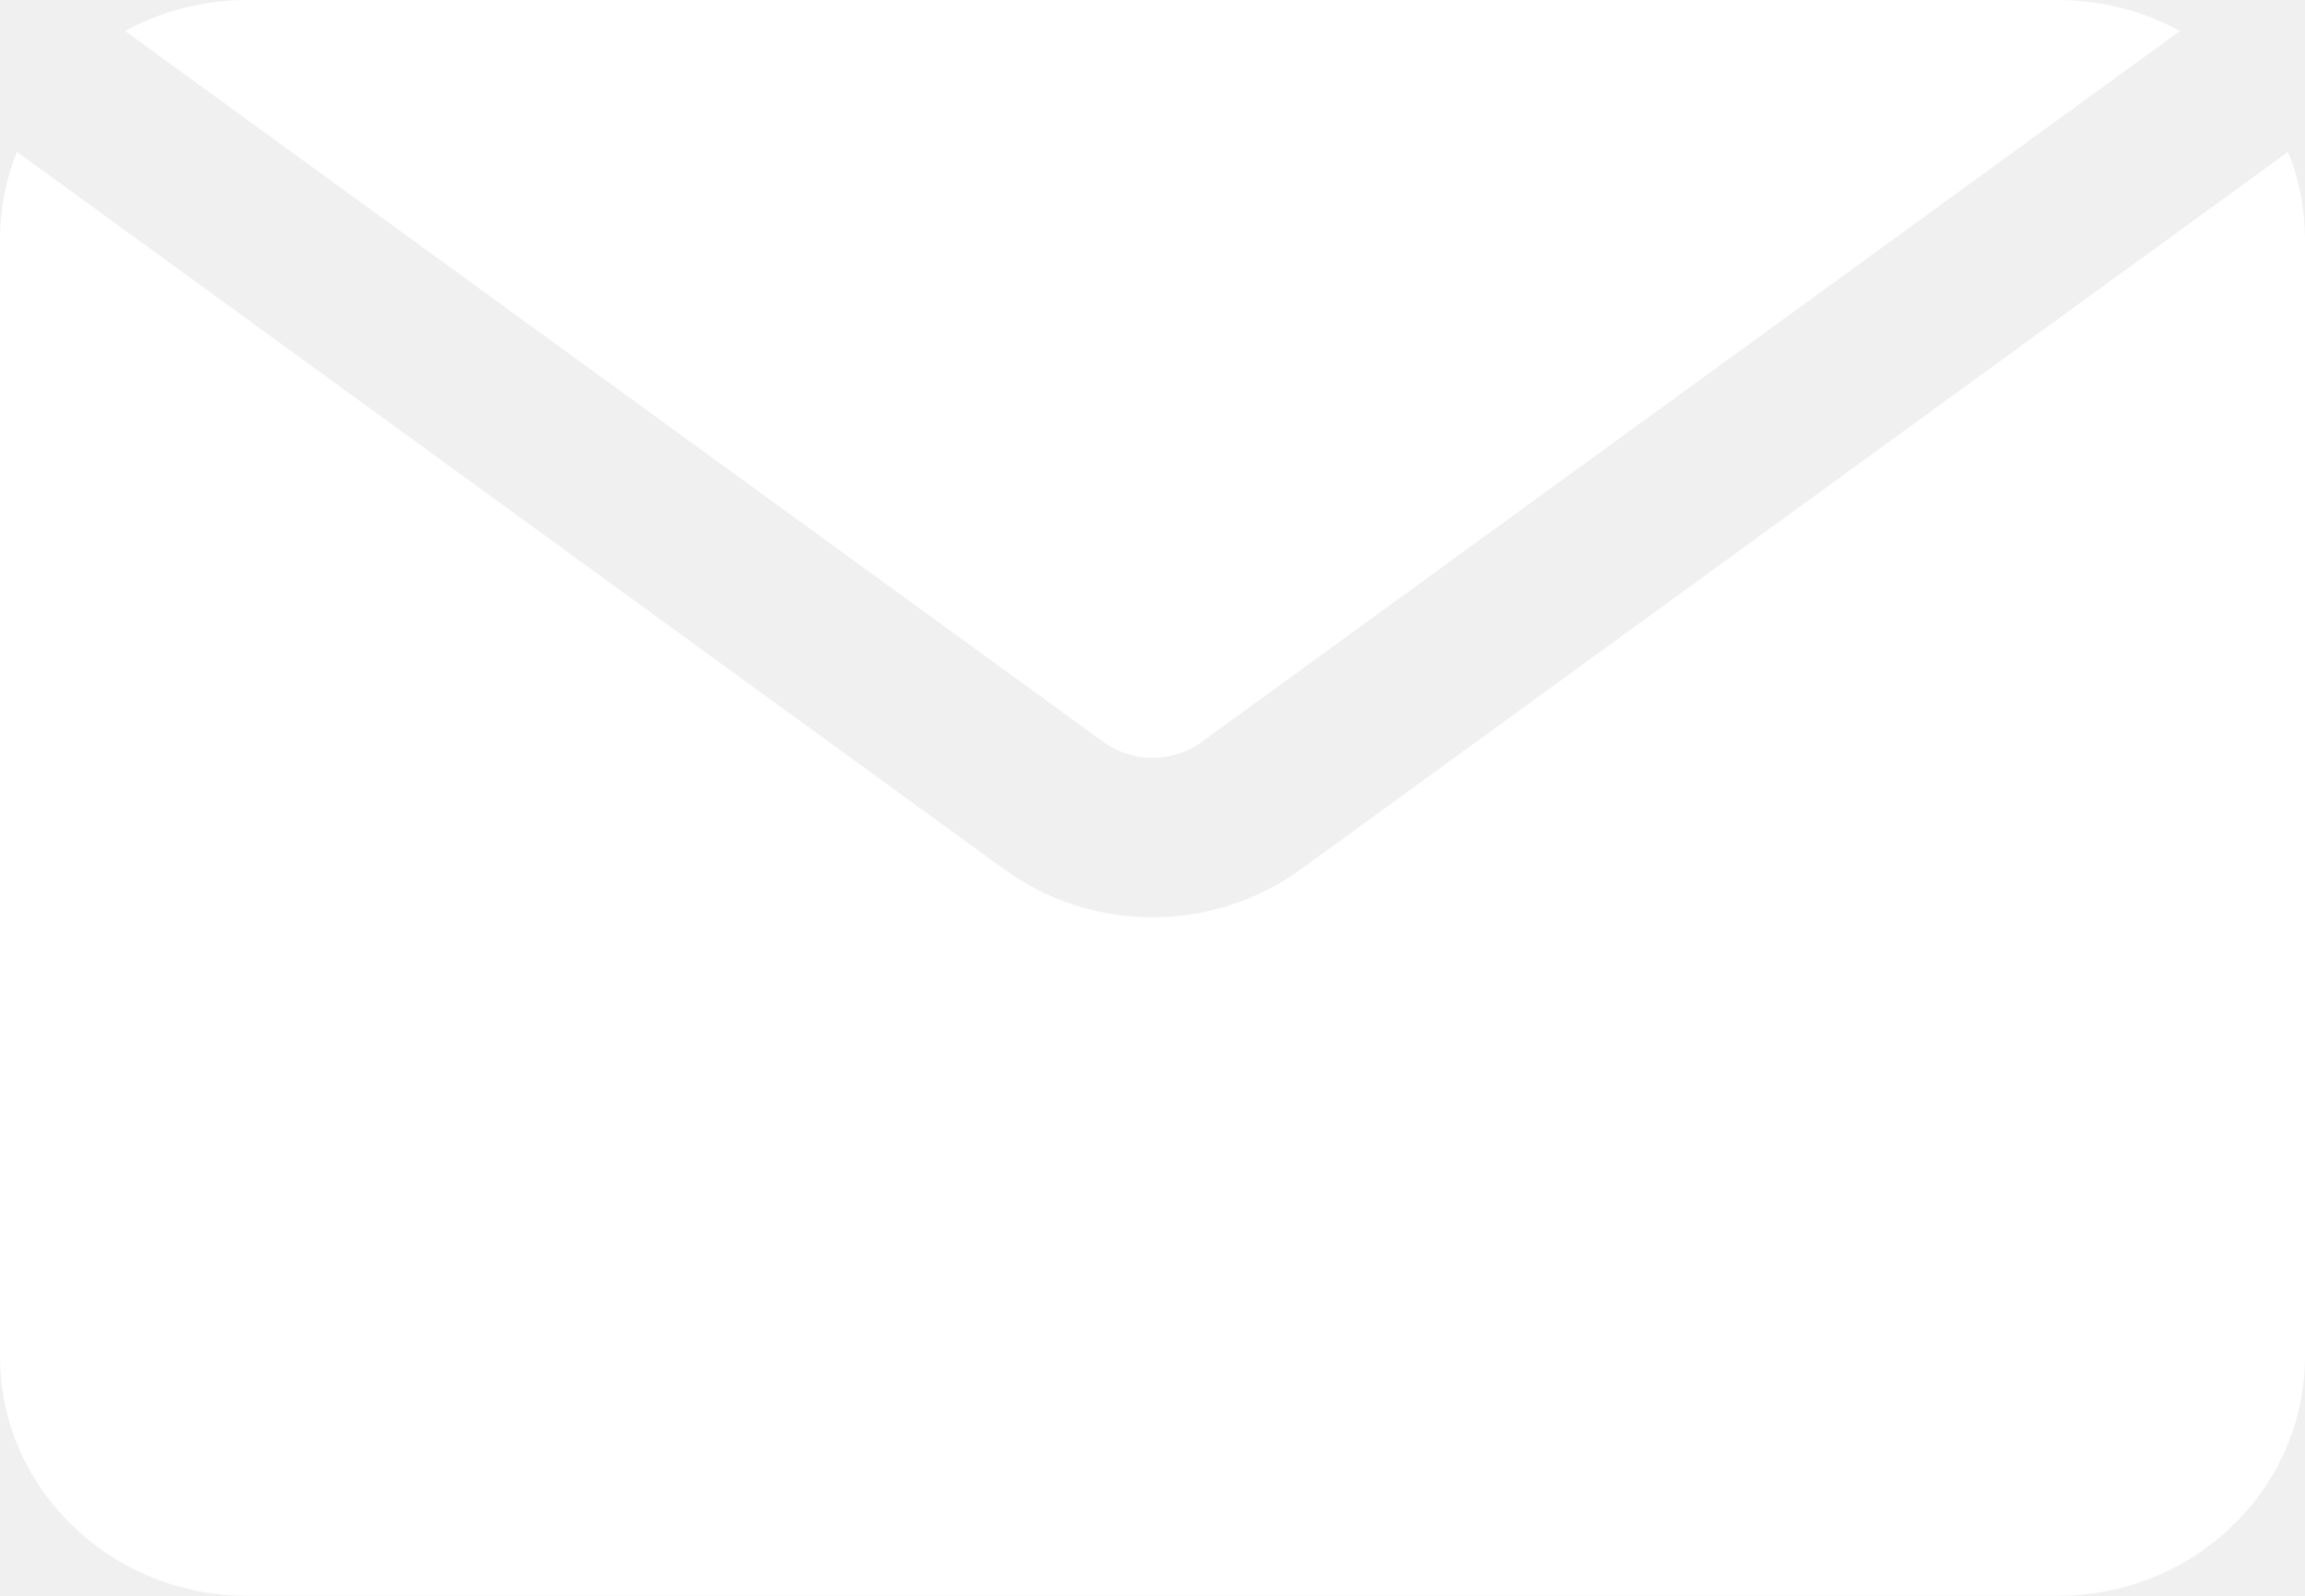
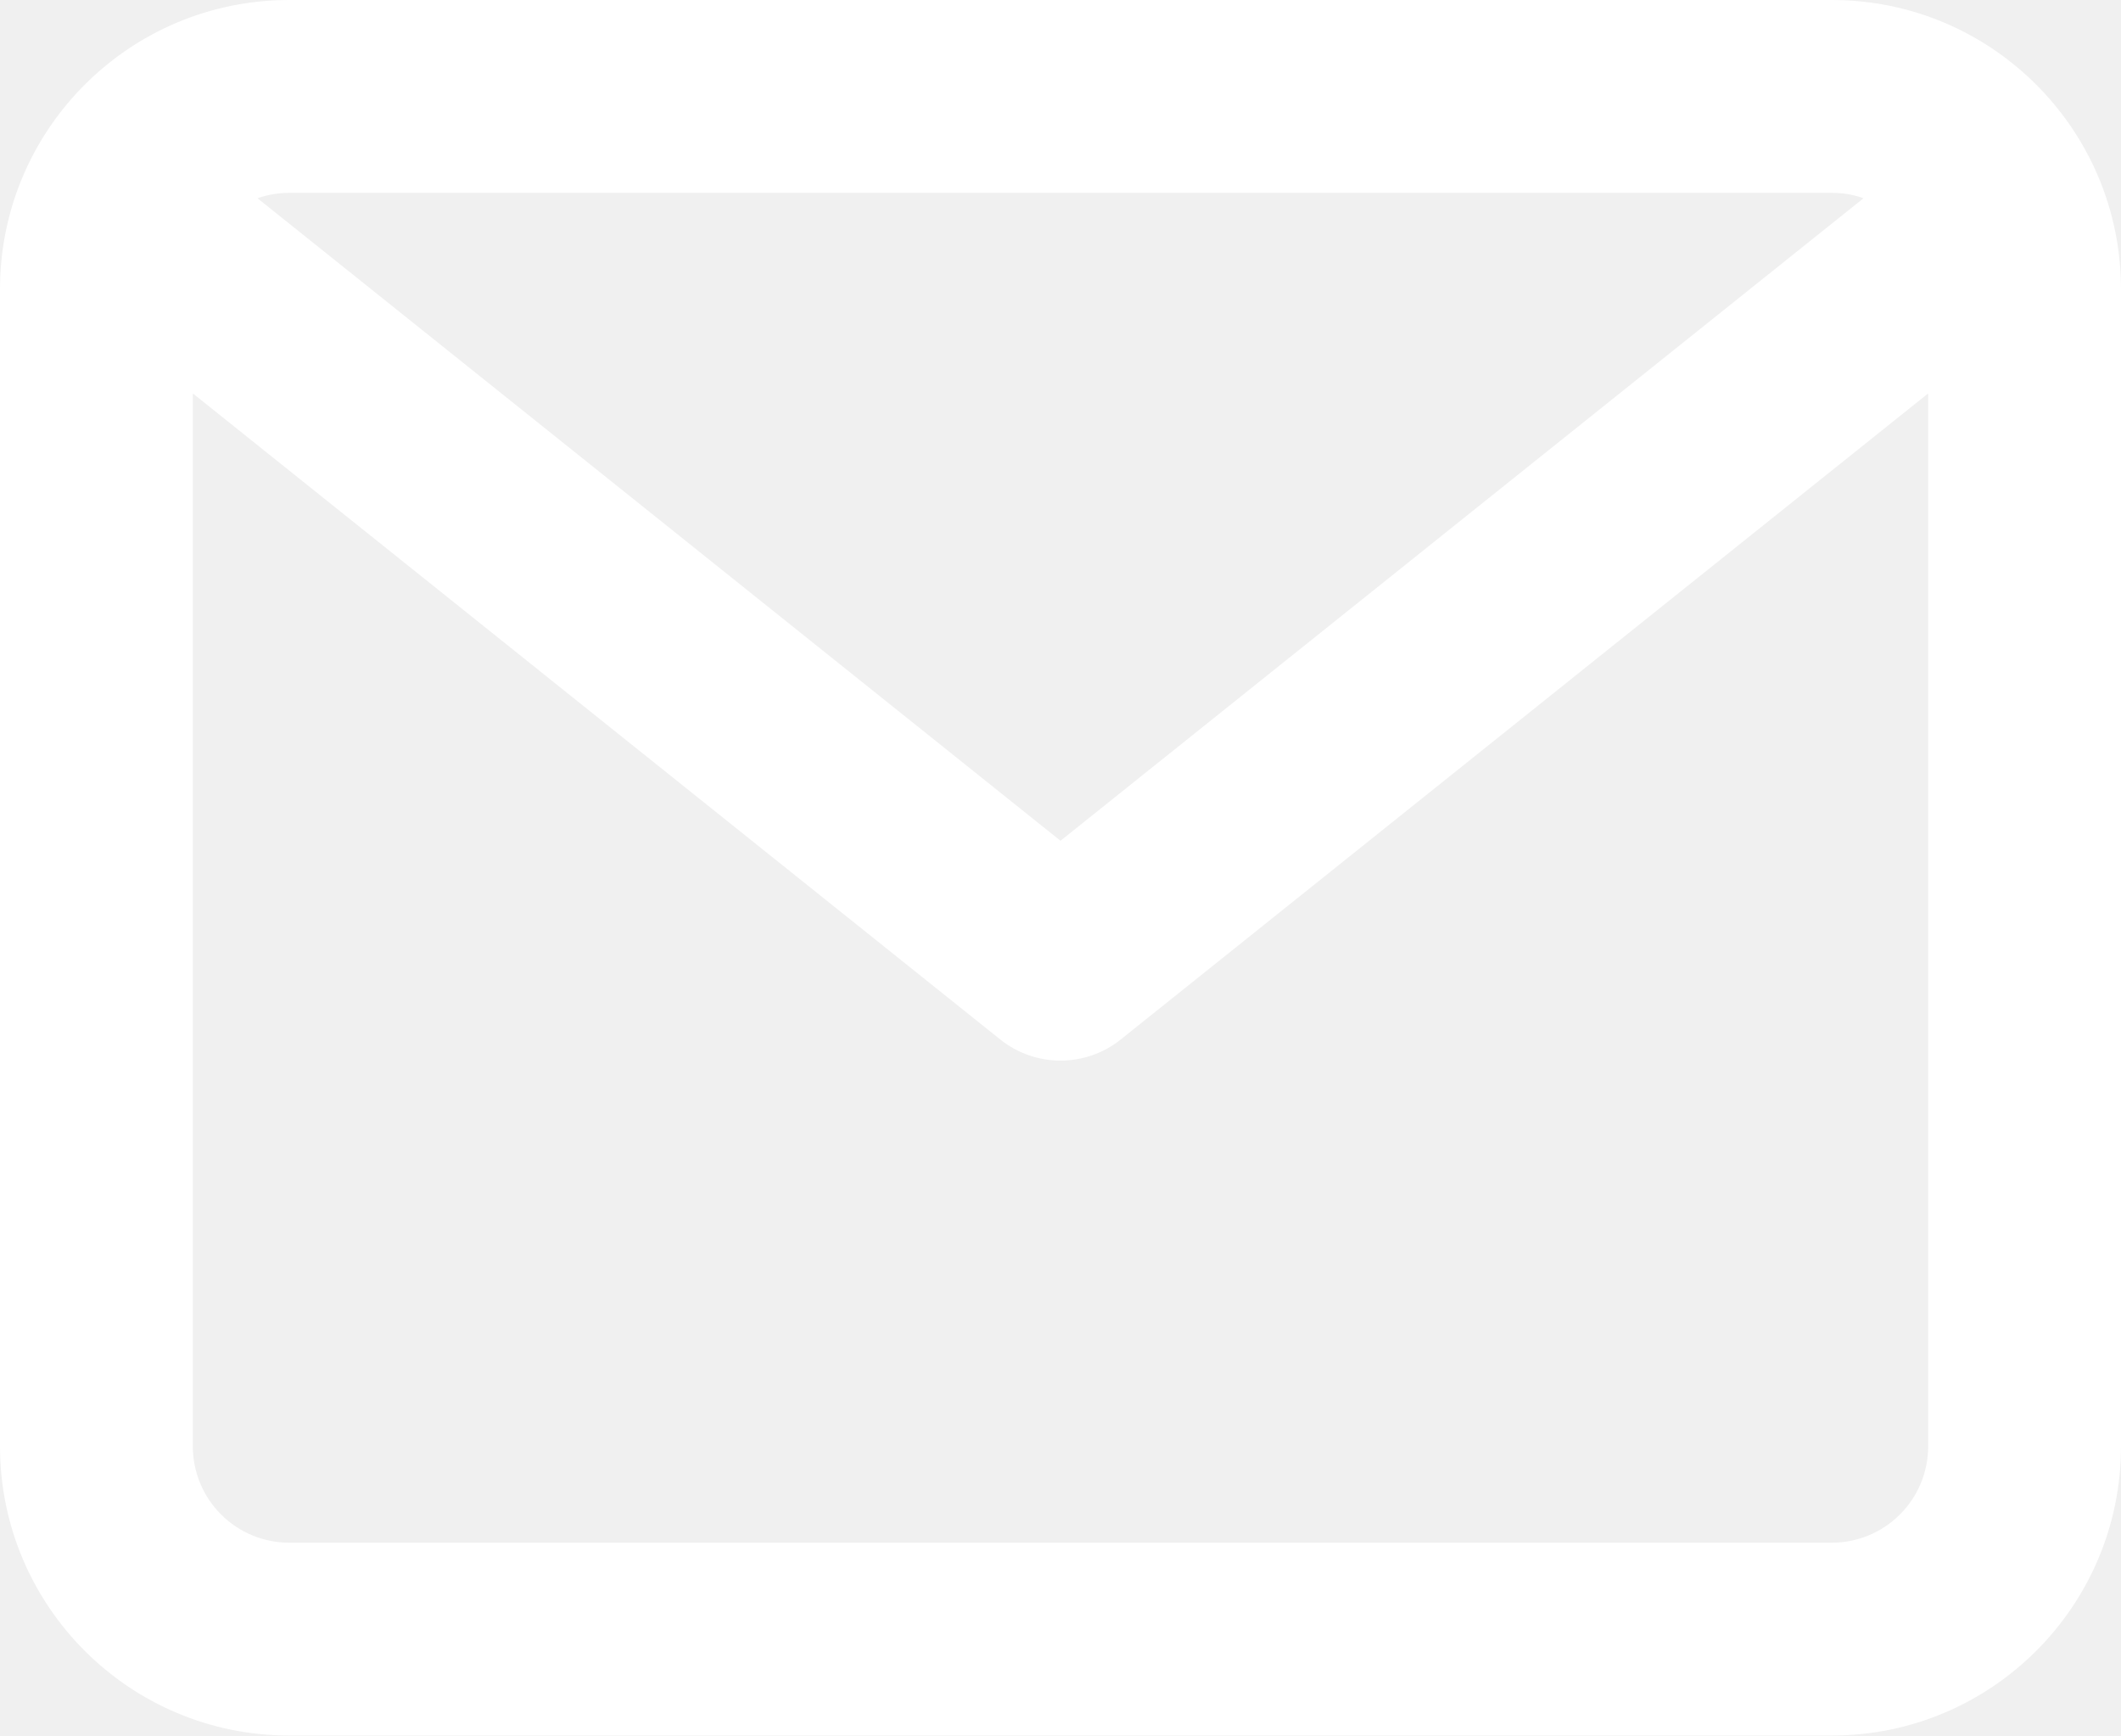
- <svg xmlns="http://www.w3.org/2000/svg" width="26" height="18" viewBox="0 0 26 18" fill="none">
-   <g clip-path="url(#clip0_200_135)">
-     <path fill-rule="evenodd" clip-rule="evenodd" d="M25.809 1.713L14.671 9.807C13.679 10.527 12.321 10.527 11.329 9.807L0.191 1.713C0.064 2.026 0 2.361 0 2.7V15.3C0 16.015 0.292 16.704 0.817 17.208C1.337 17.717 2.048 18 2.786 18H23.214C23.952 18 24.663 17.717 25.183 17.208C25.708 16.704 26 16.015 26 15.3V2.7C26 2.361 25.936 2.026 25.809 1.713ZM1.411 0.35L12.443 8.367C12.772 8.609 13.228 8.609 13.557 8.367L24.589 0.35C24.175 0.123 23.702 0 23.214 0H2.786C2.303 0 1.825 0.123 1.411 0.35Z" fill="white" />
-   </g>
-   <defs>
-     <clipPath id="clip0_200_135">
-       <rect width="26" height="18" fill="white" />
-     </clipPath>
-   </defs>
+ <svg xmlns="http://www.w3.org/2000/svg" width="22" height="18" viewBox="0 0 22 18" fill="none">
+   <path d="M19 0H3C1.343 0 0 1.343 0 3V15C0 16.657 1.343 18 3 18H19C20.657 18 22 16.657 22 15V3C22 1.343 20.657 0 19 0ZM19 2C19.116 2 19.227 2.019 19.329 2.056L11 8.72L2.671 2.056C2.776 2.019 2.888 2 3 2H19ZM19 16H3C2.735 16 2.48 15.895 2.293 15.707C2.105 15.52 2 15.265 2 15V4.08L10.375 10.781C10.558 10.927 10.779 11 11 11C11.221 11 11.442 10.927 11.625 10.781L20 4.08V15C20 15.265 19.895 15.52 19.707 15.707C19.52 15.895 19.265 16 19 16Z" fill="white" />
</svg>
